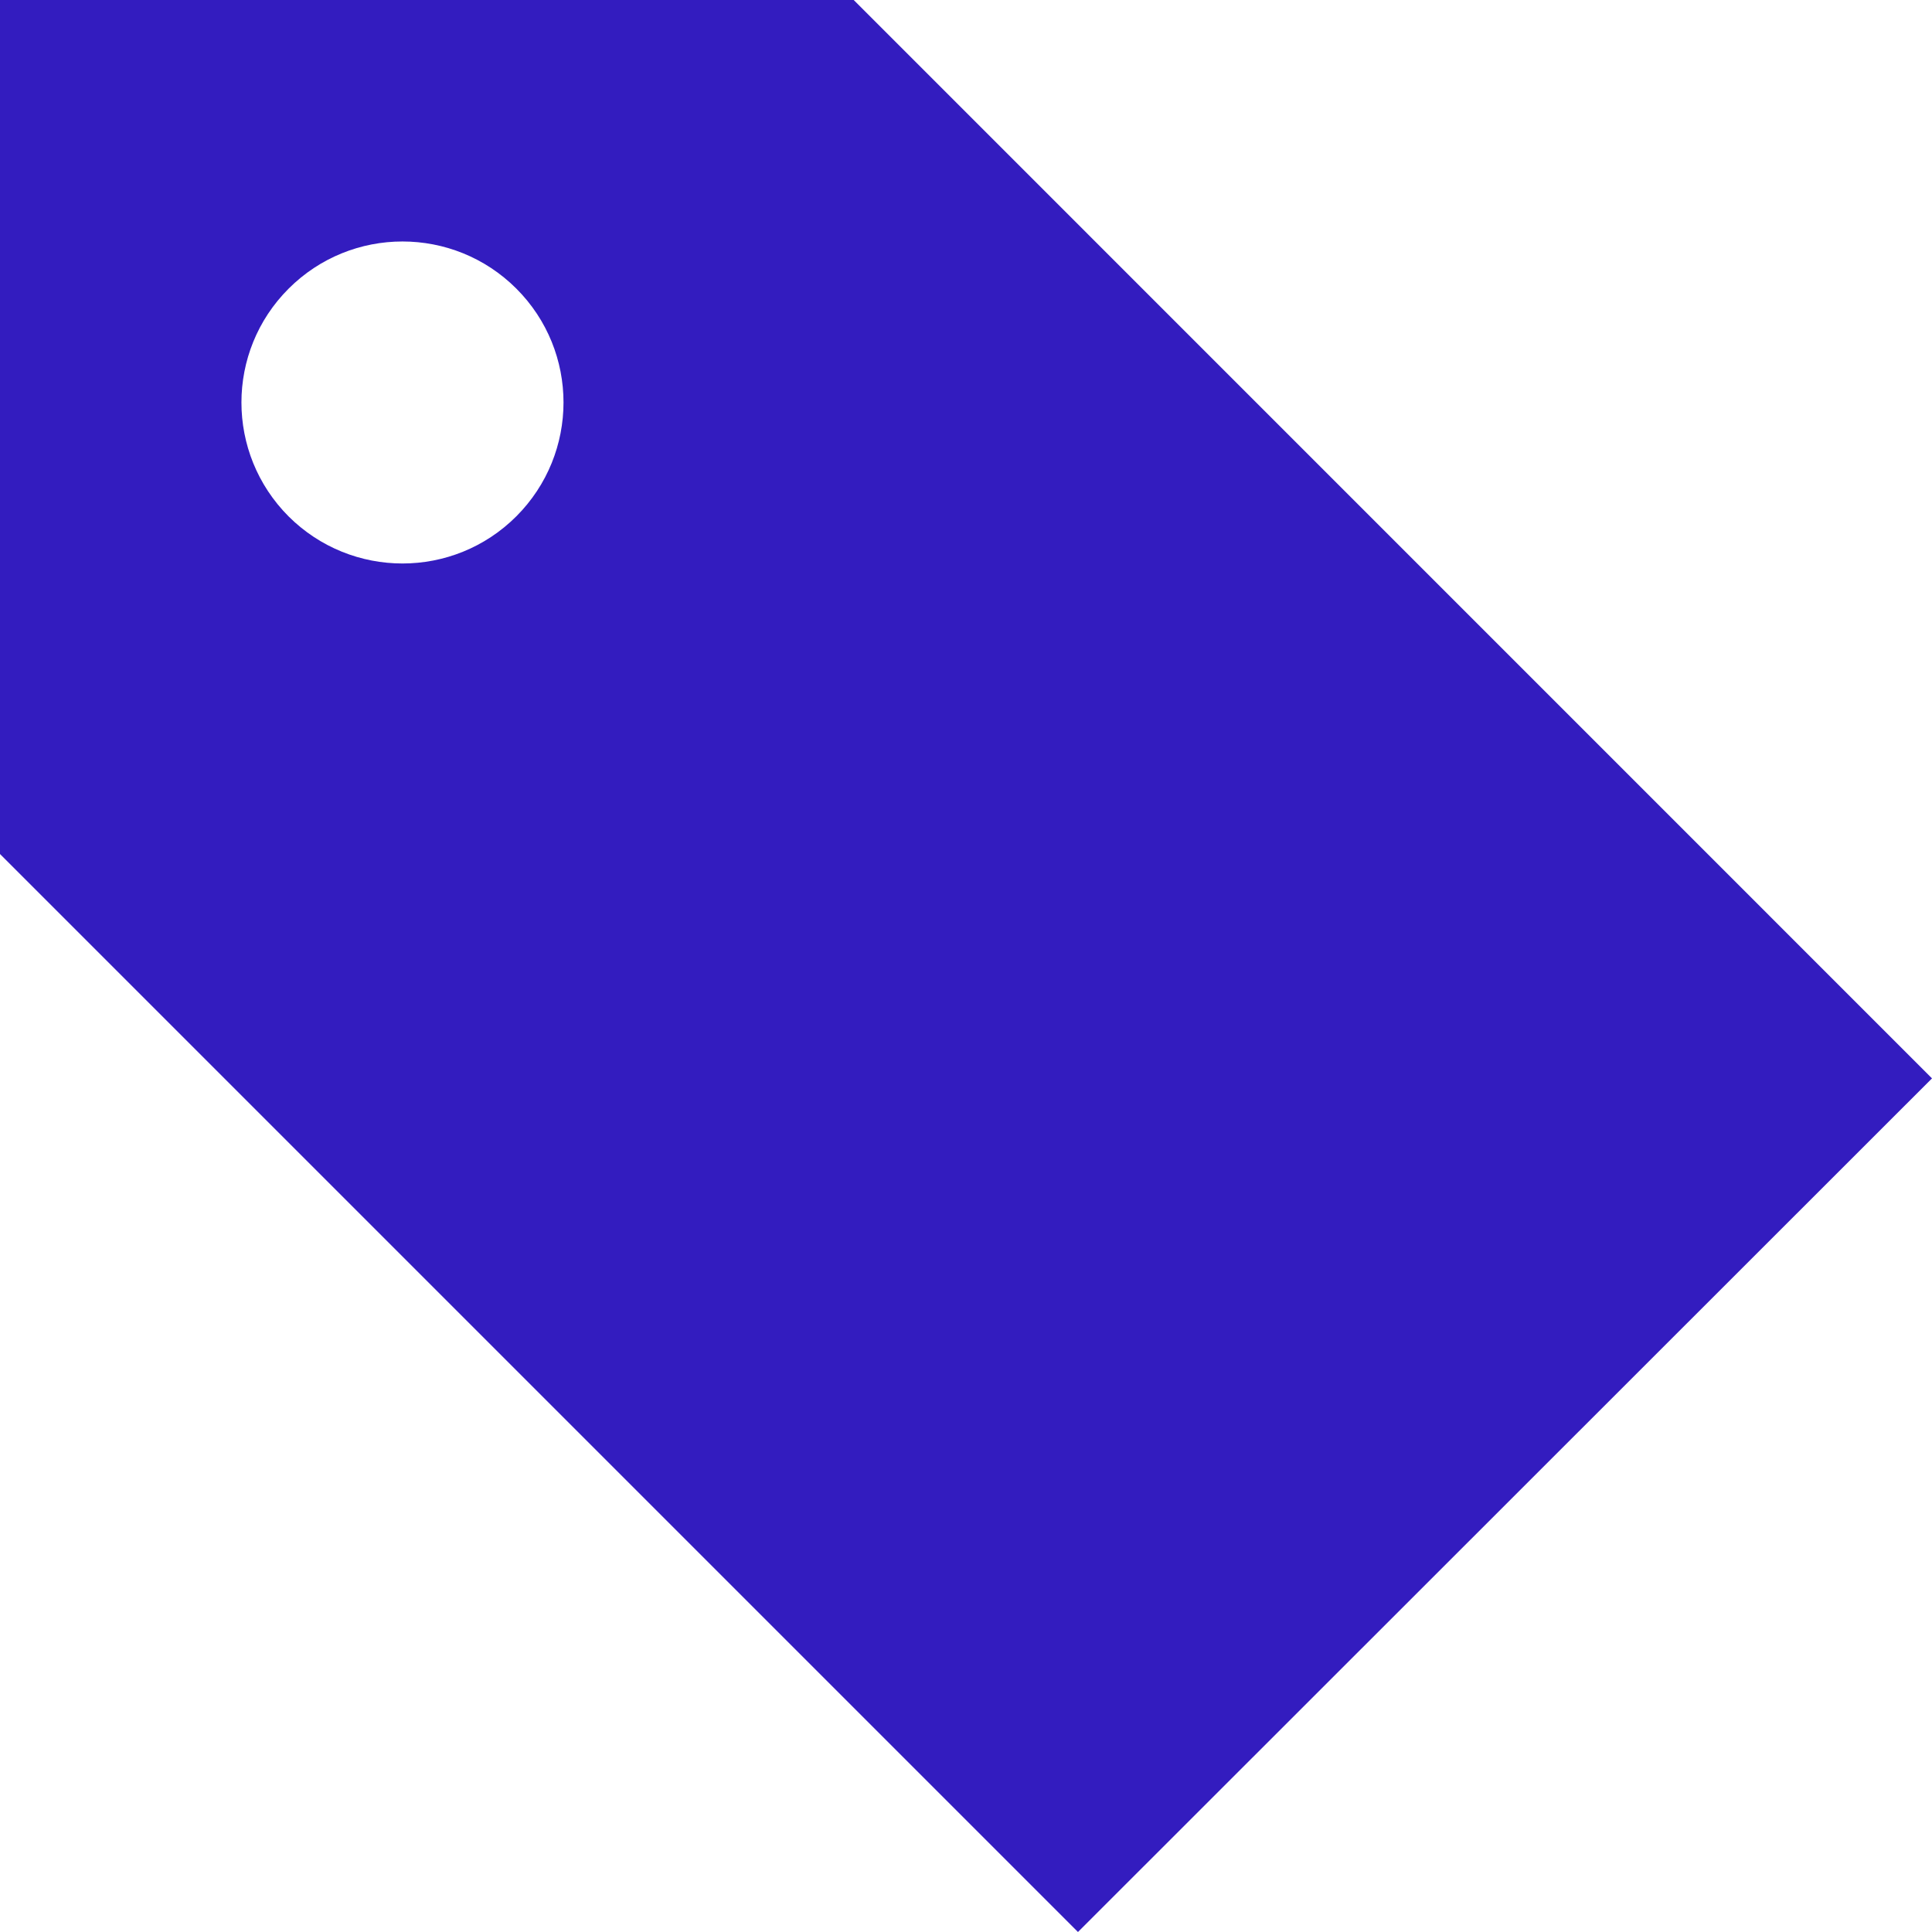
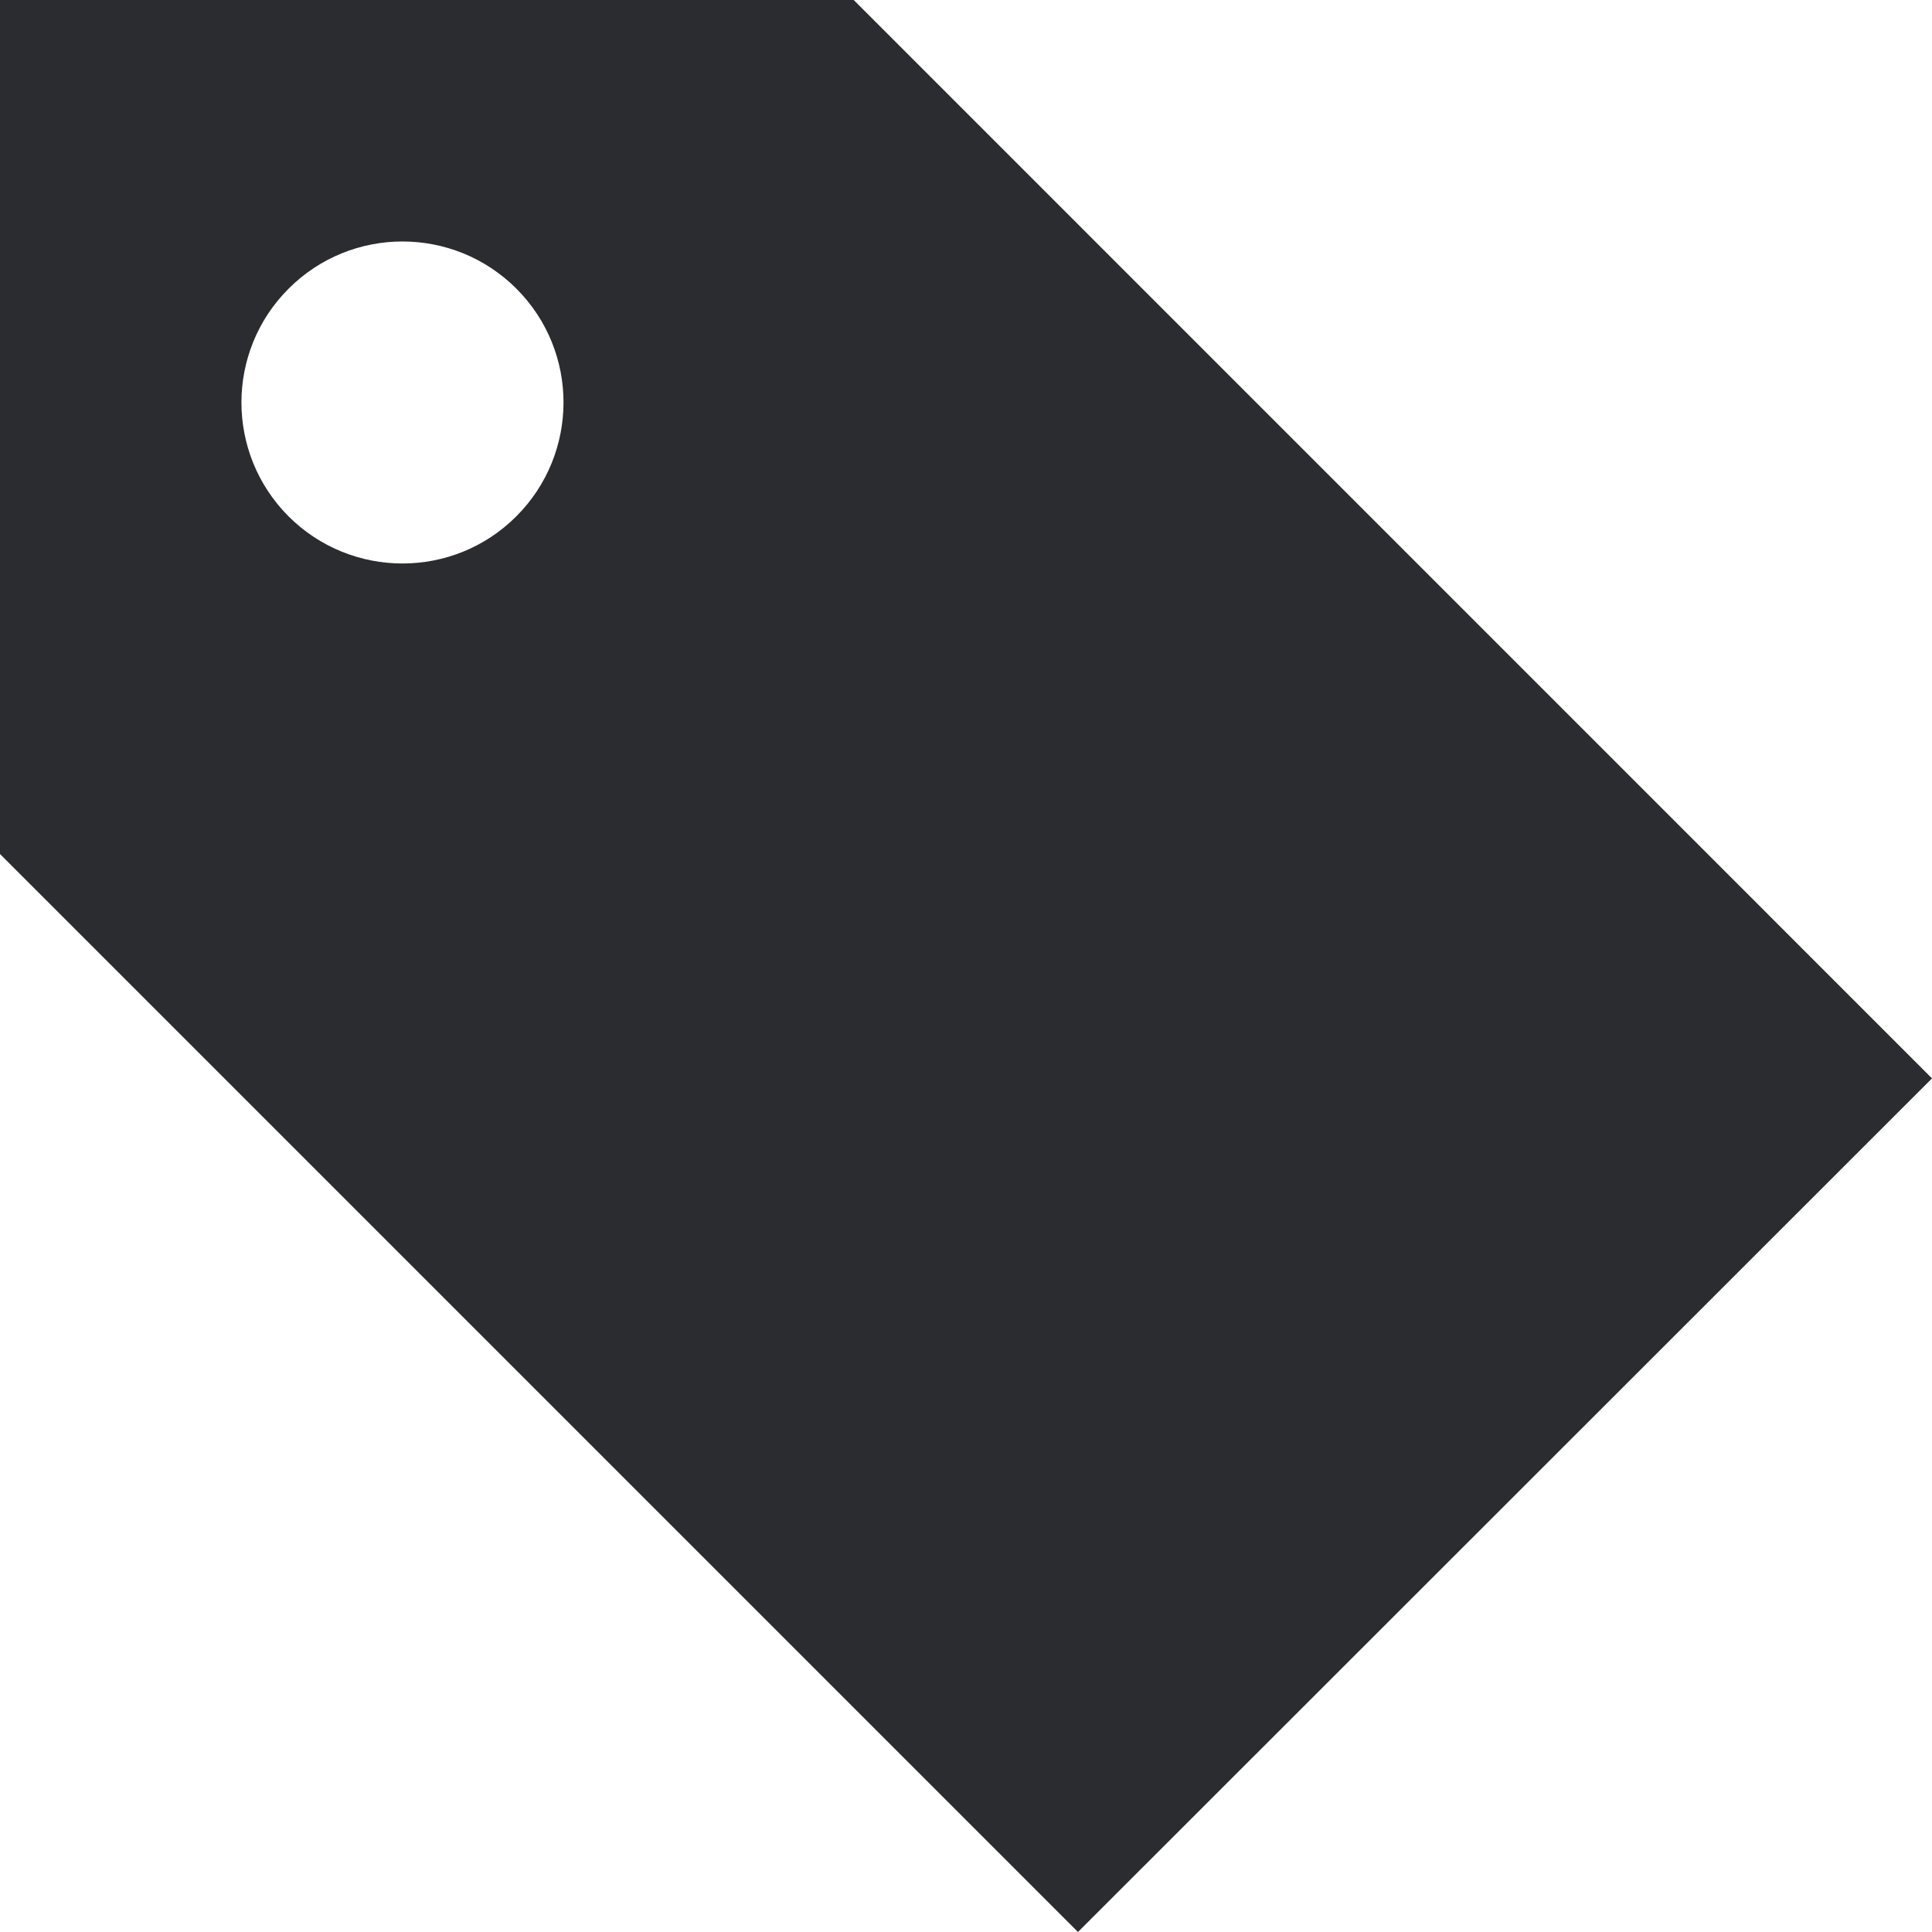
<svg xmlns="http://www.w3.org/2000/svg" width="24" height="24" viewBox="0 0 24 24">
-   <path d="M10.605 0h-10.605v10.609l13.391 13.391 10.609-10.604-13.395-13.396zm-4.191 6.414c-.781.781-2.046.781-2.829.001-.781-.783-.781-2.048 0-2.829.782-.782 2.048-.781 2.829-.001.782.782.781 2.047 0 2.829z" fill="#331cbf" />
+   <path d="M10.605 0h-10.605v10.609l13.391 13.391 10.609-10.604-13.395-13.396zm-4.191 6.414c-.781.781-2.046.781-2.829.001-.781-.783-.781-2.048 0-2.829.782-.782 2.048-.781 2.829-.001.782.782.781 2.047 0 2.829z" fill="#2b2c30" />
</svg>
